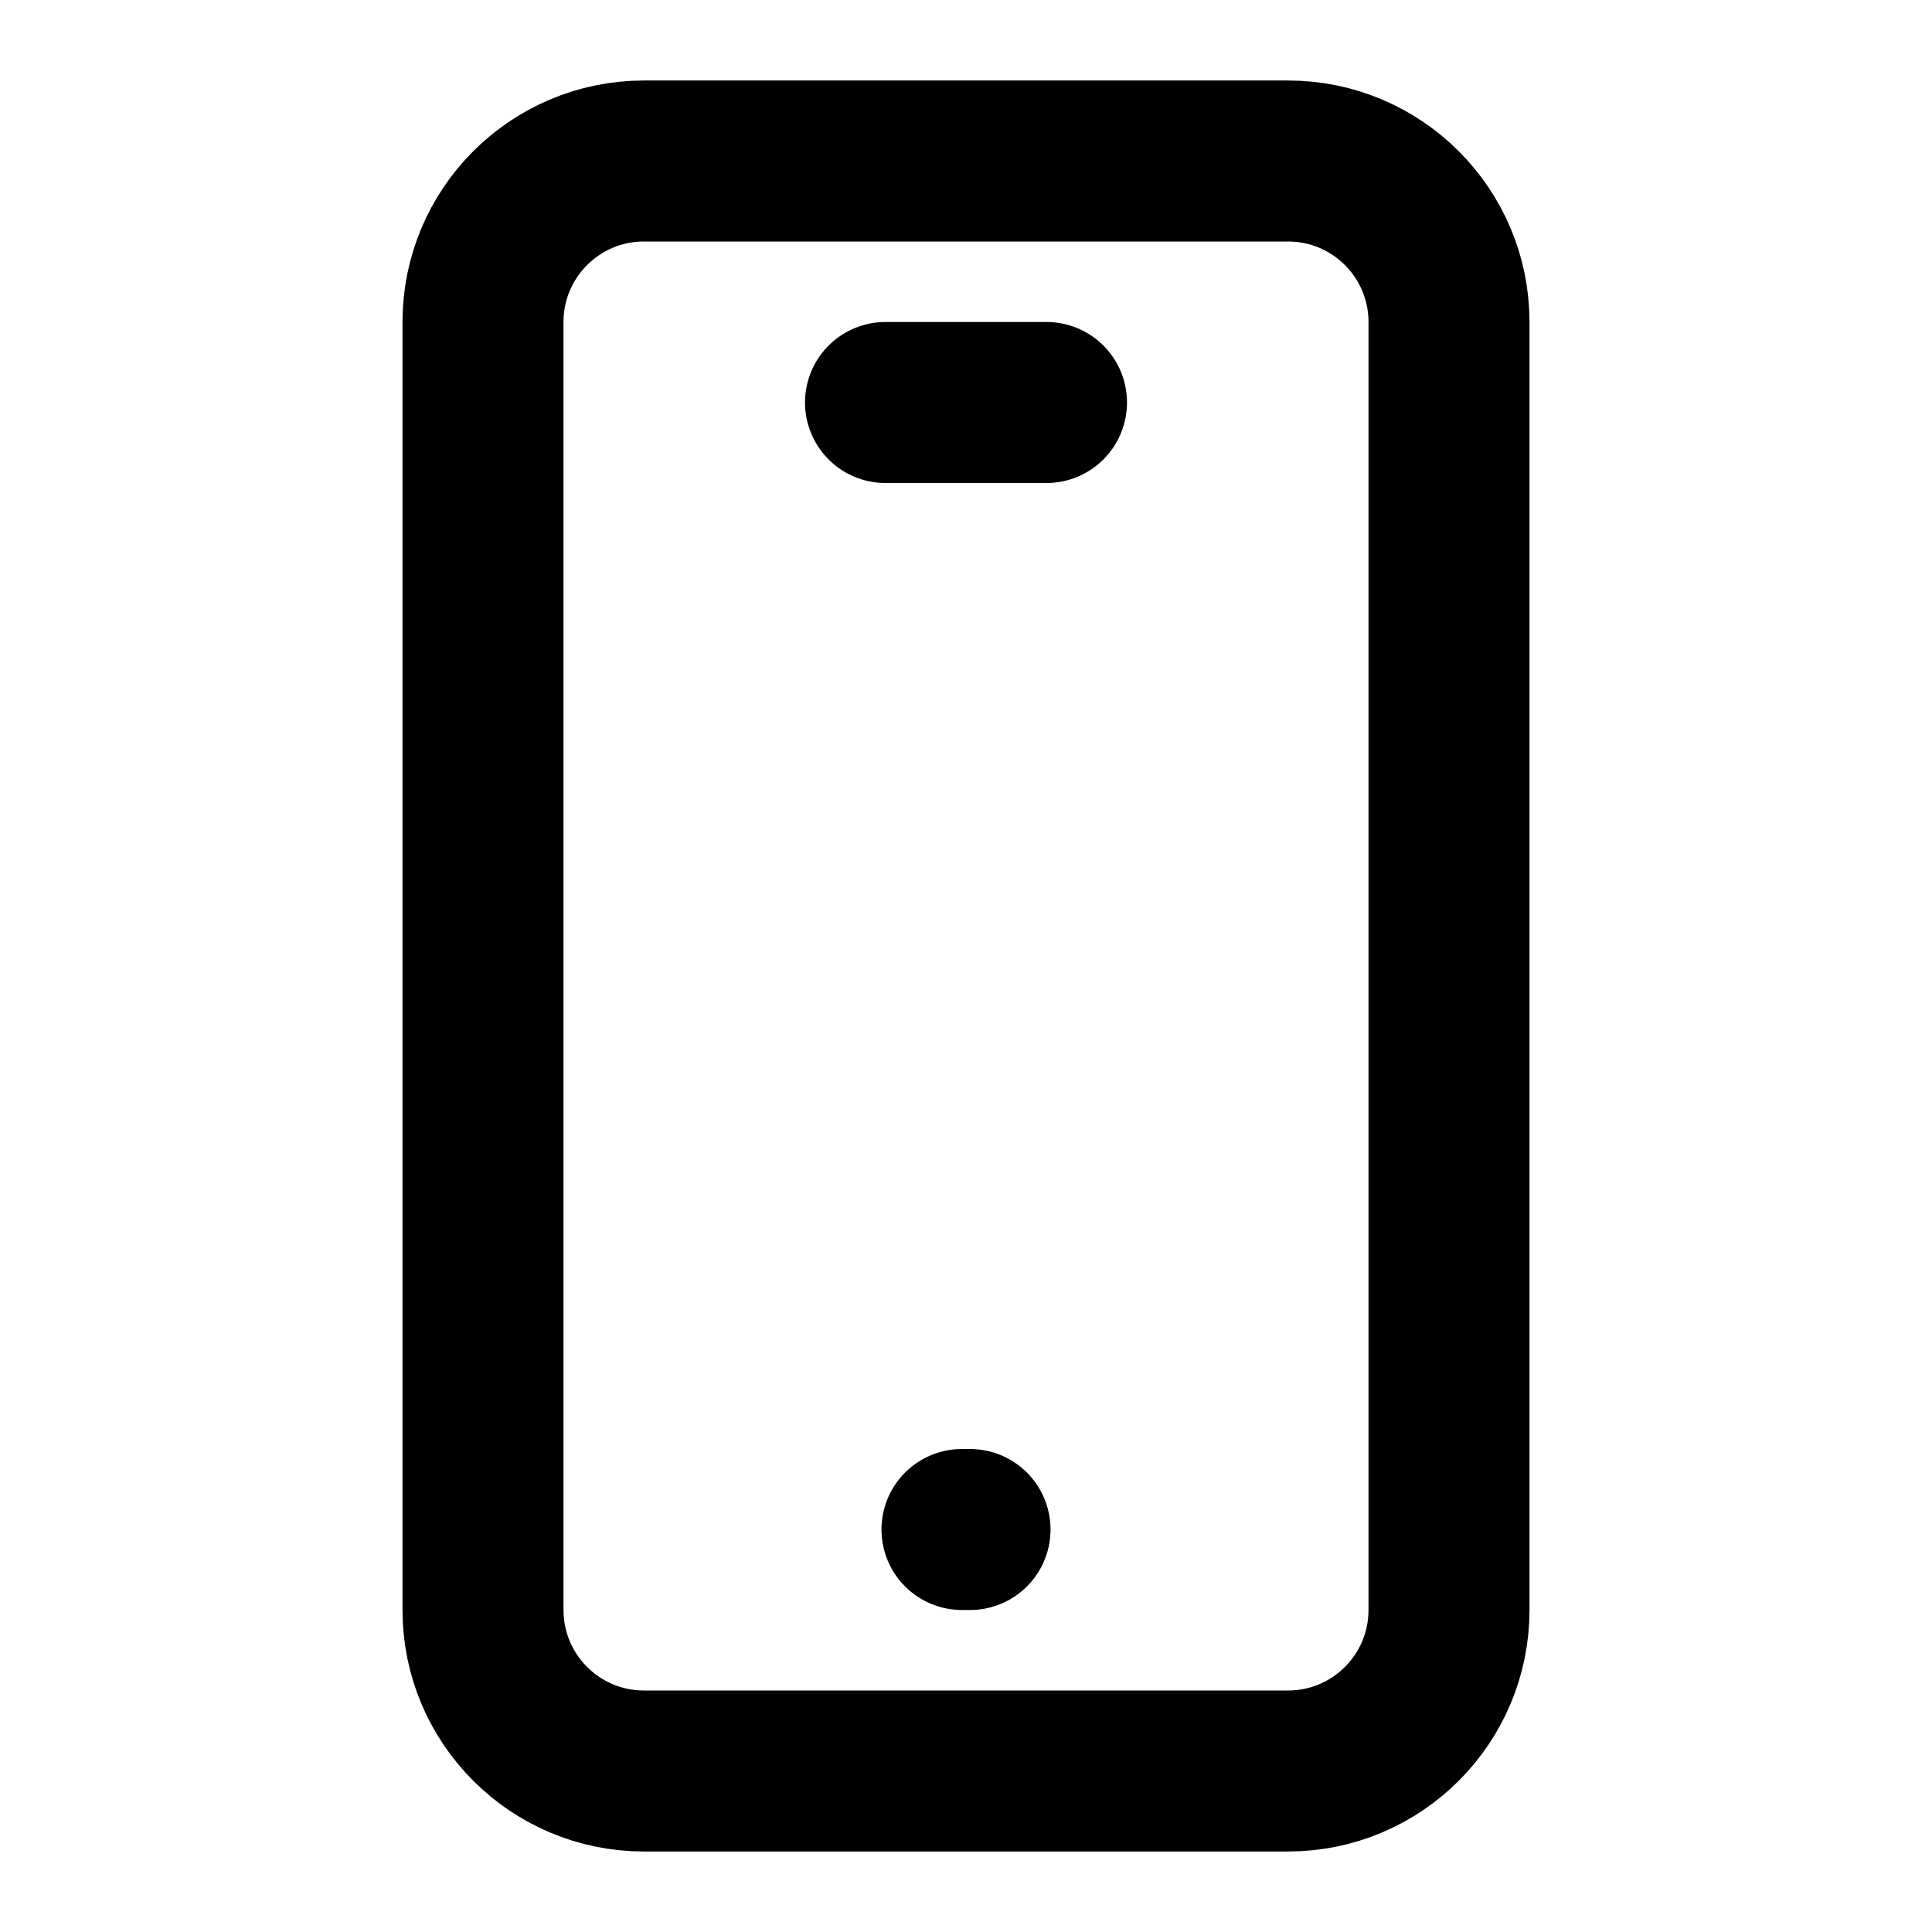
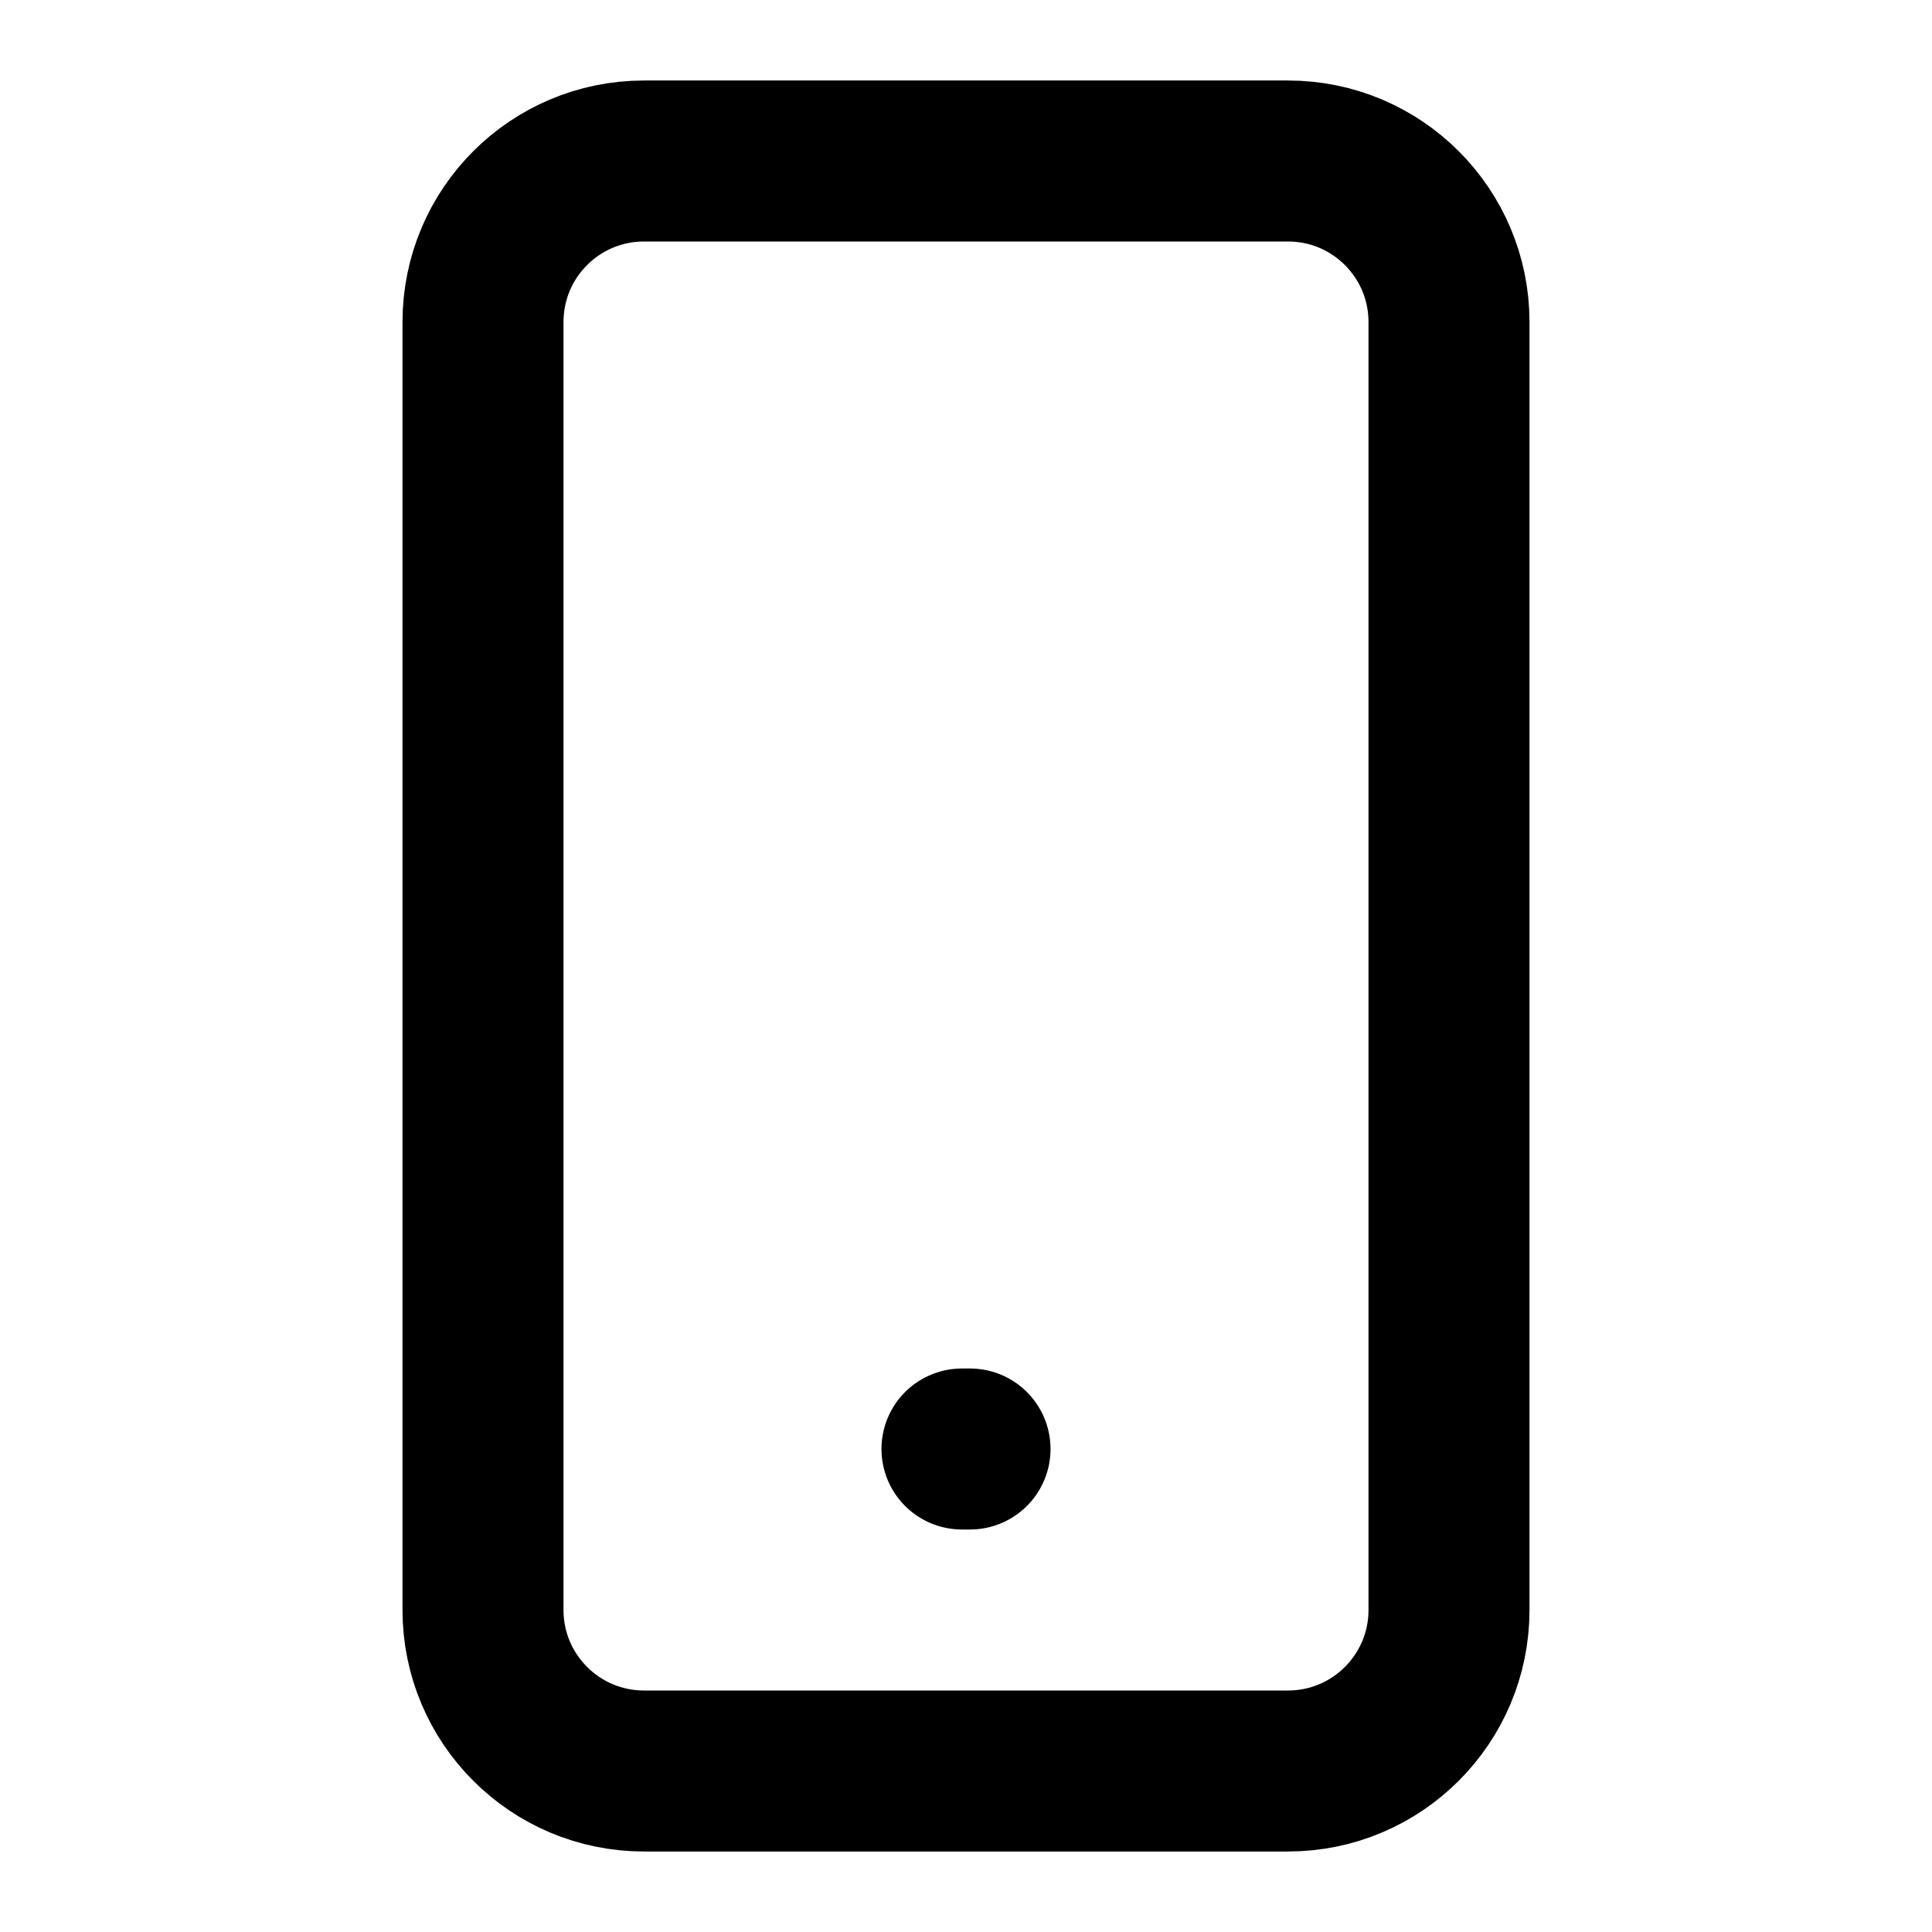
<svg xmlns="http://www.w3.org/2000/svg" width="24" height="24" viewBox="0 0 24 24" fill="none">
  <rect x="6" y="2" width="12" height="20" rx="2" stroke="black" stroke-width="2" stroke-linecap="round" stroke-linejoin="round" />
-   <path d="M11 5H13" stroke="black" stroke-width="2" stroke-linecap="round" stroke-linejoin="round" />
-   <path d="M11.95 19H12.05" stroke="black" stroke-width="2" stroke-linecap="round" stroke-linejoin="round" />
+   <path d="M11.95 18H12.05" stroke="black" stroke-width="2" stroke-linecap="round" stroke-linejoin="round" />
</svg>
